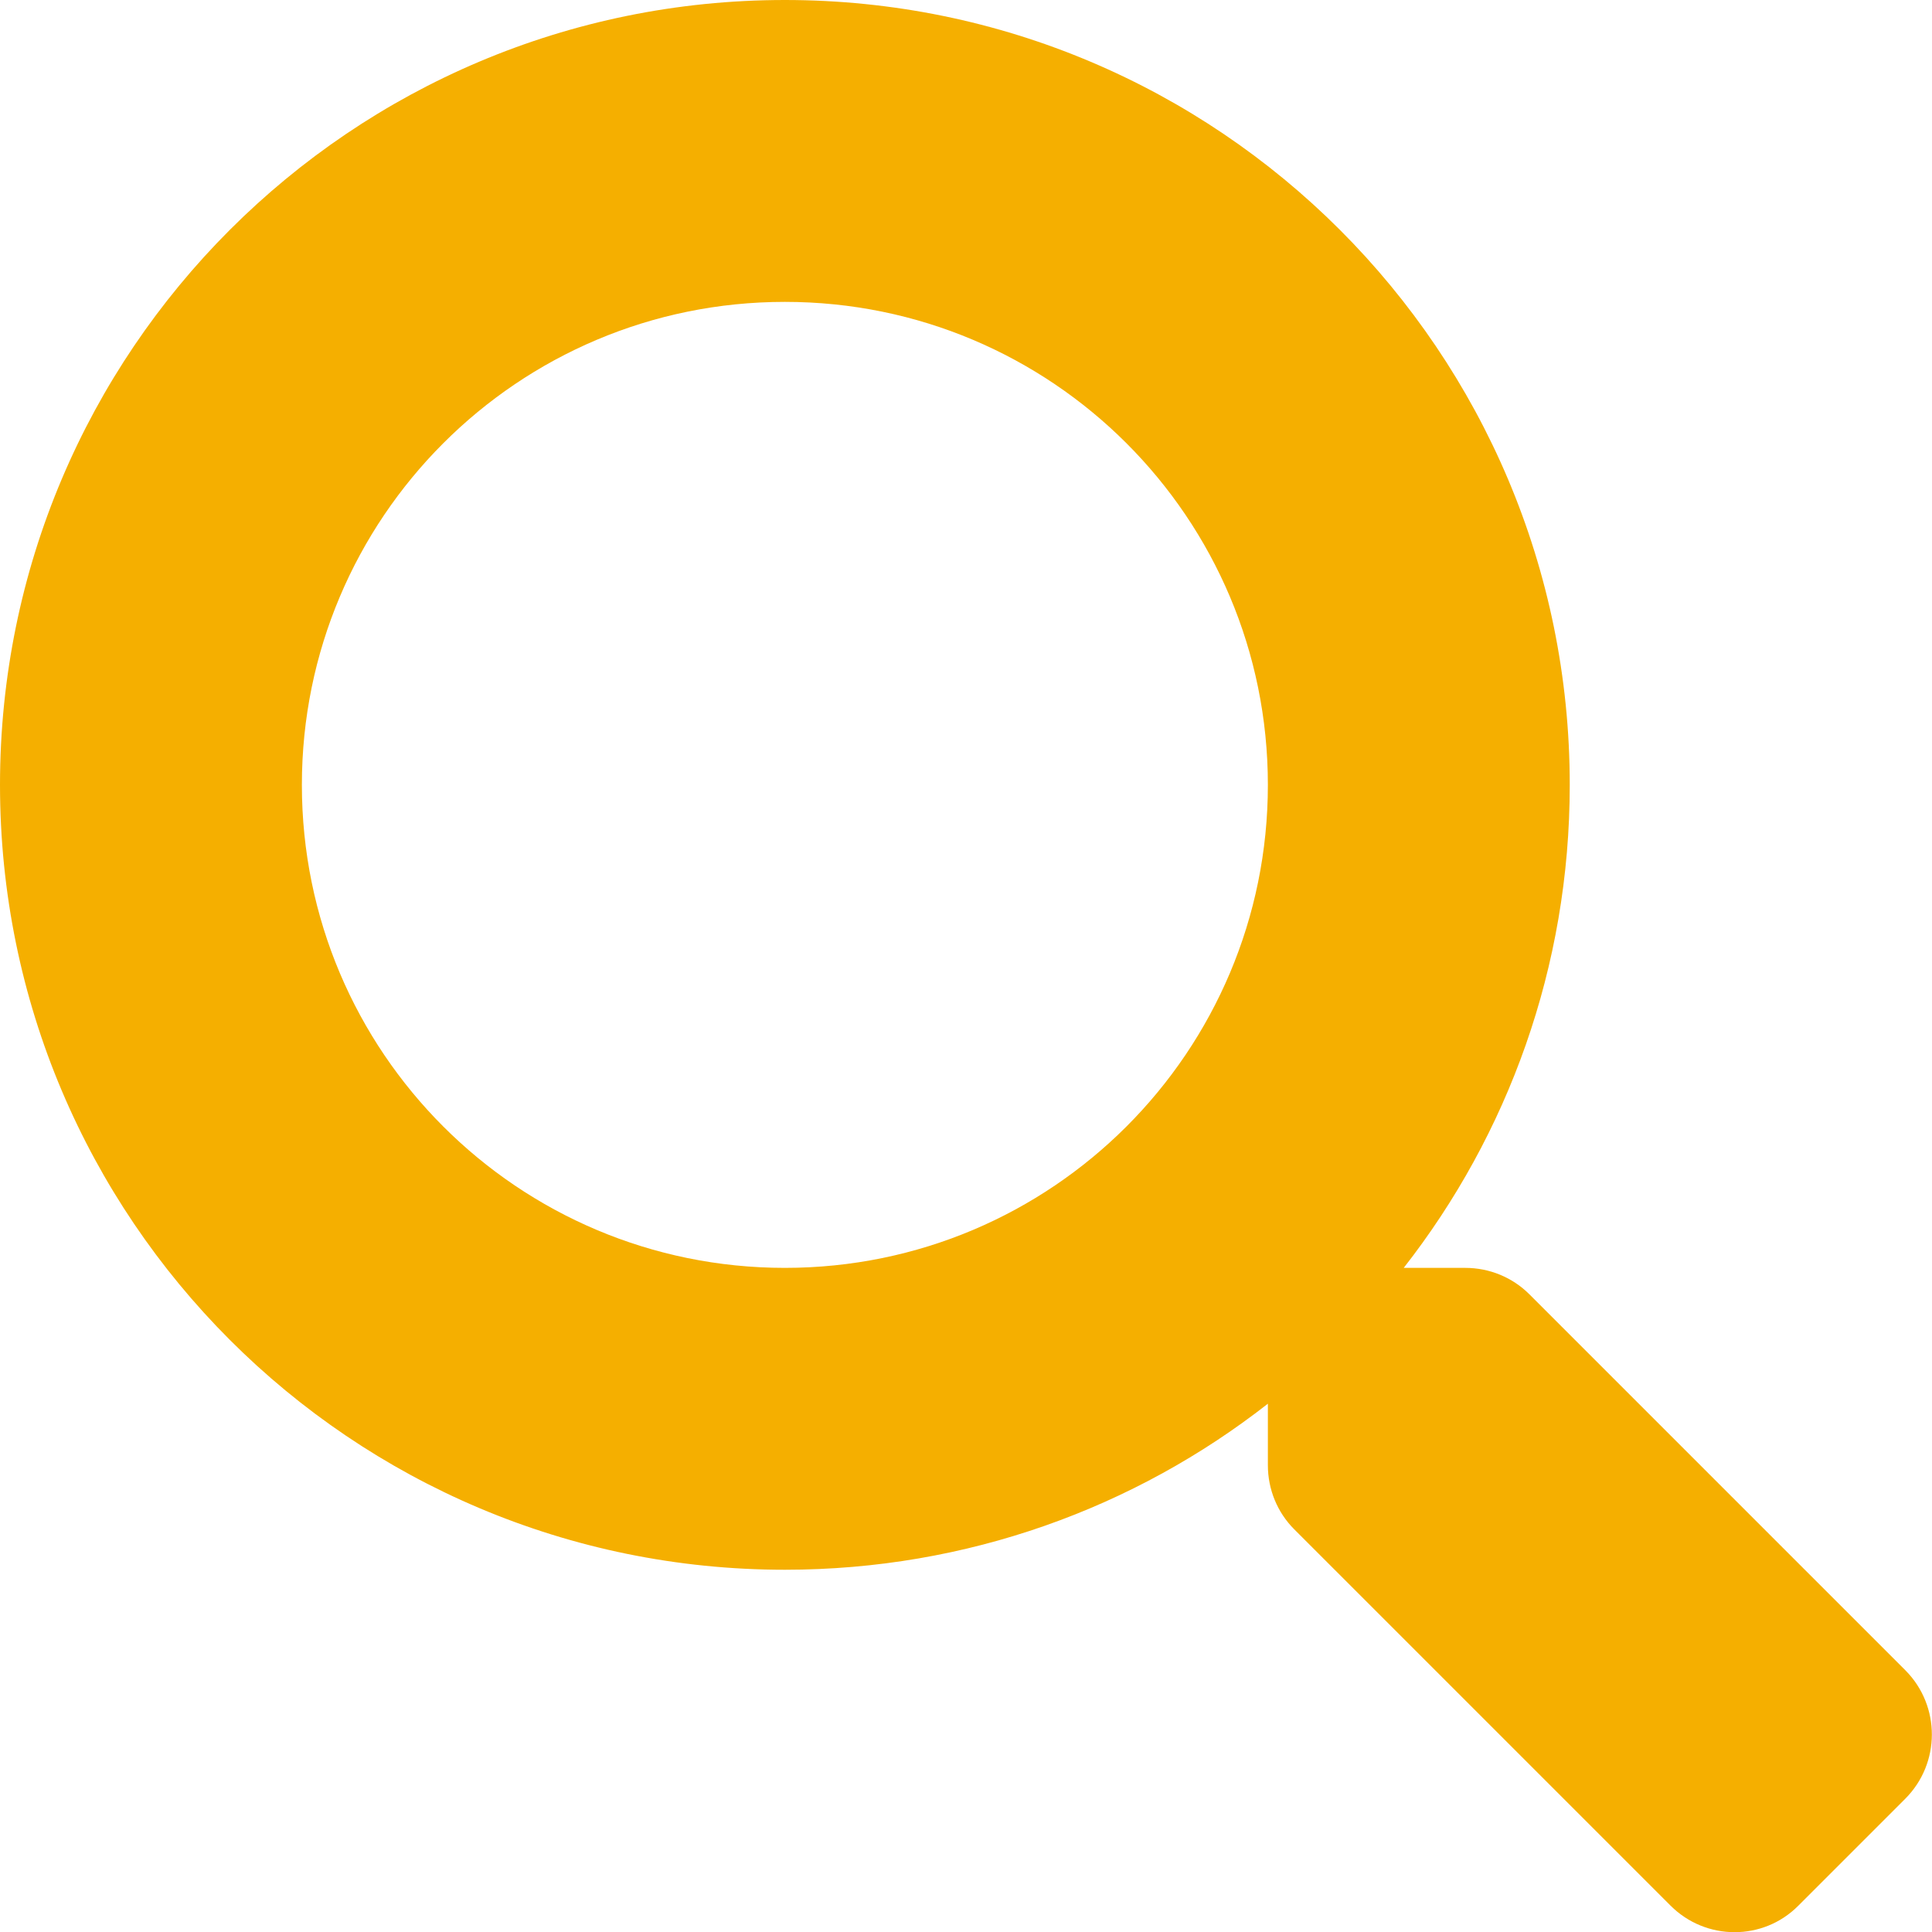
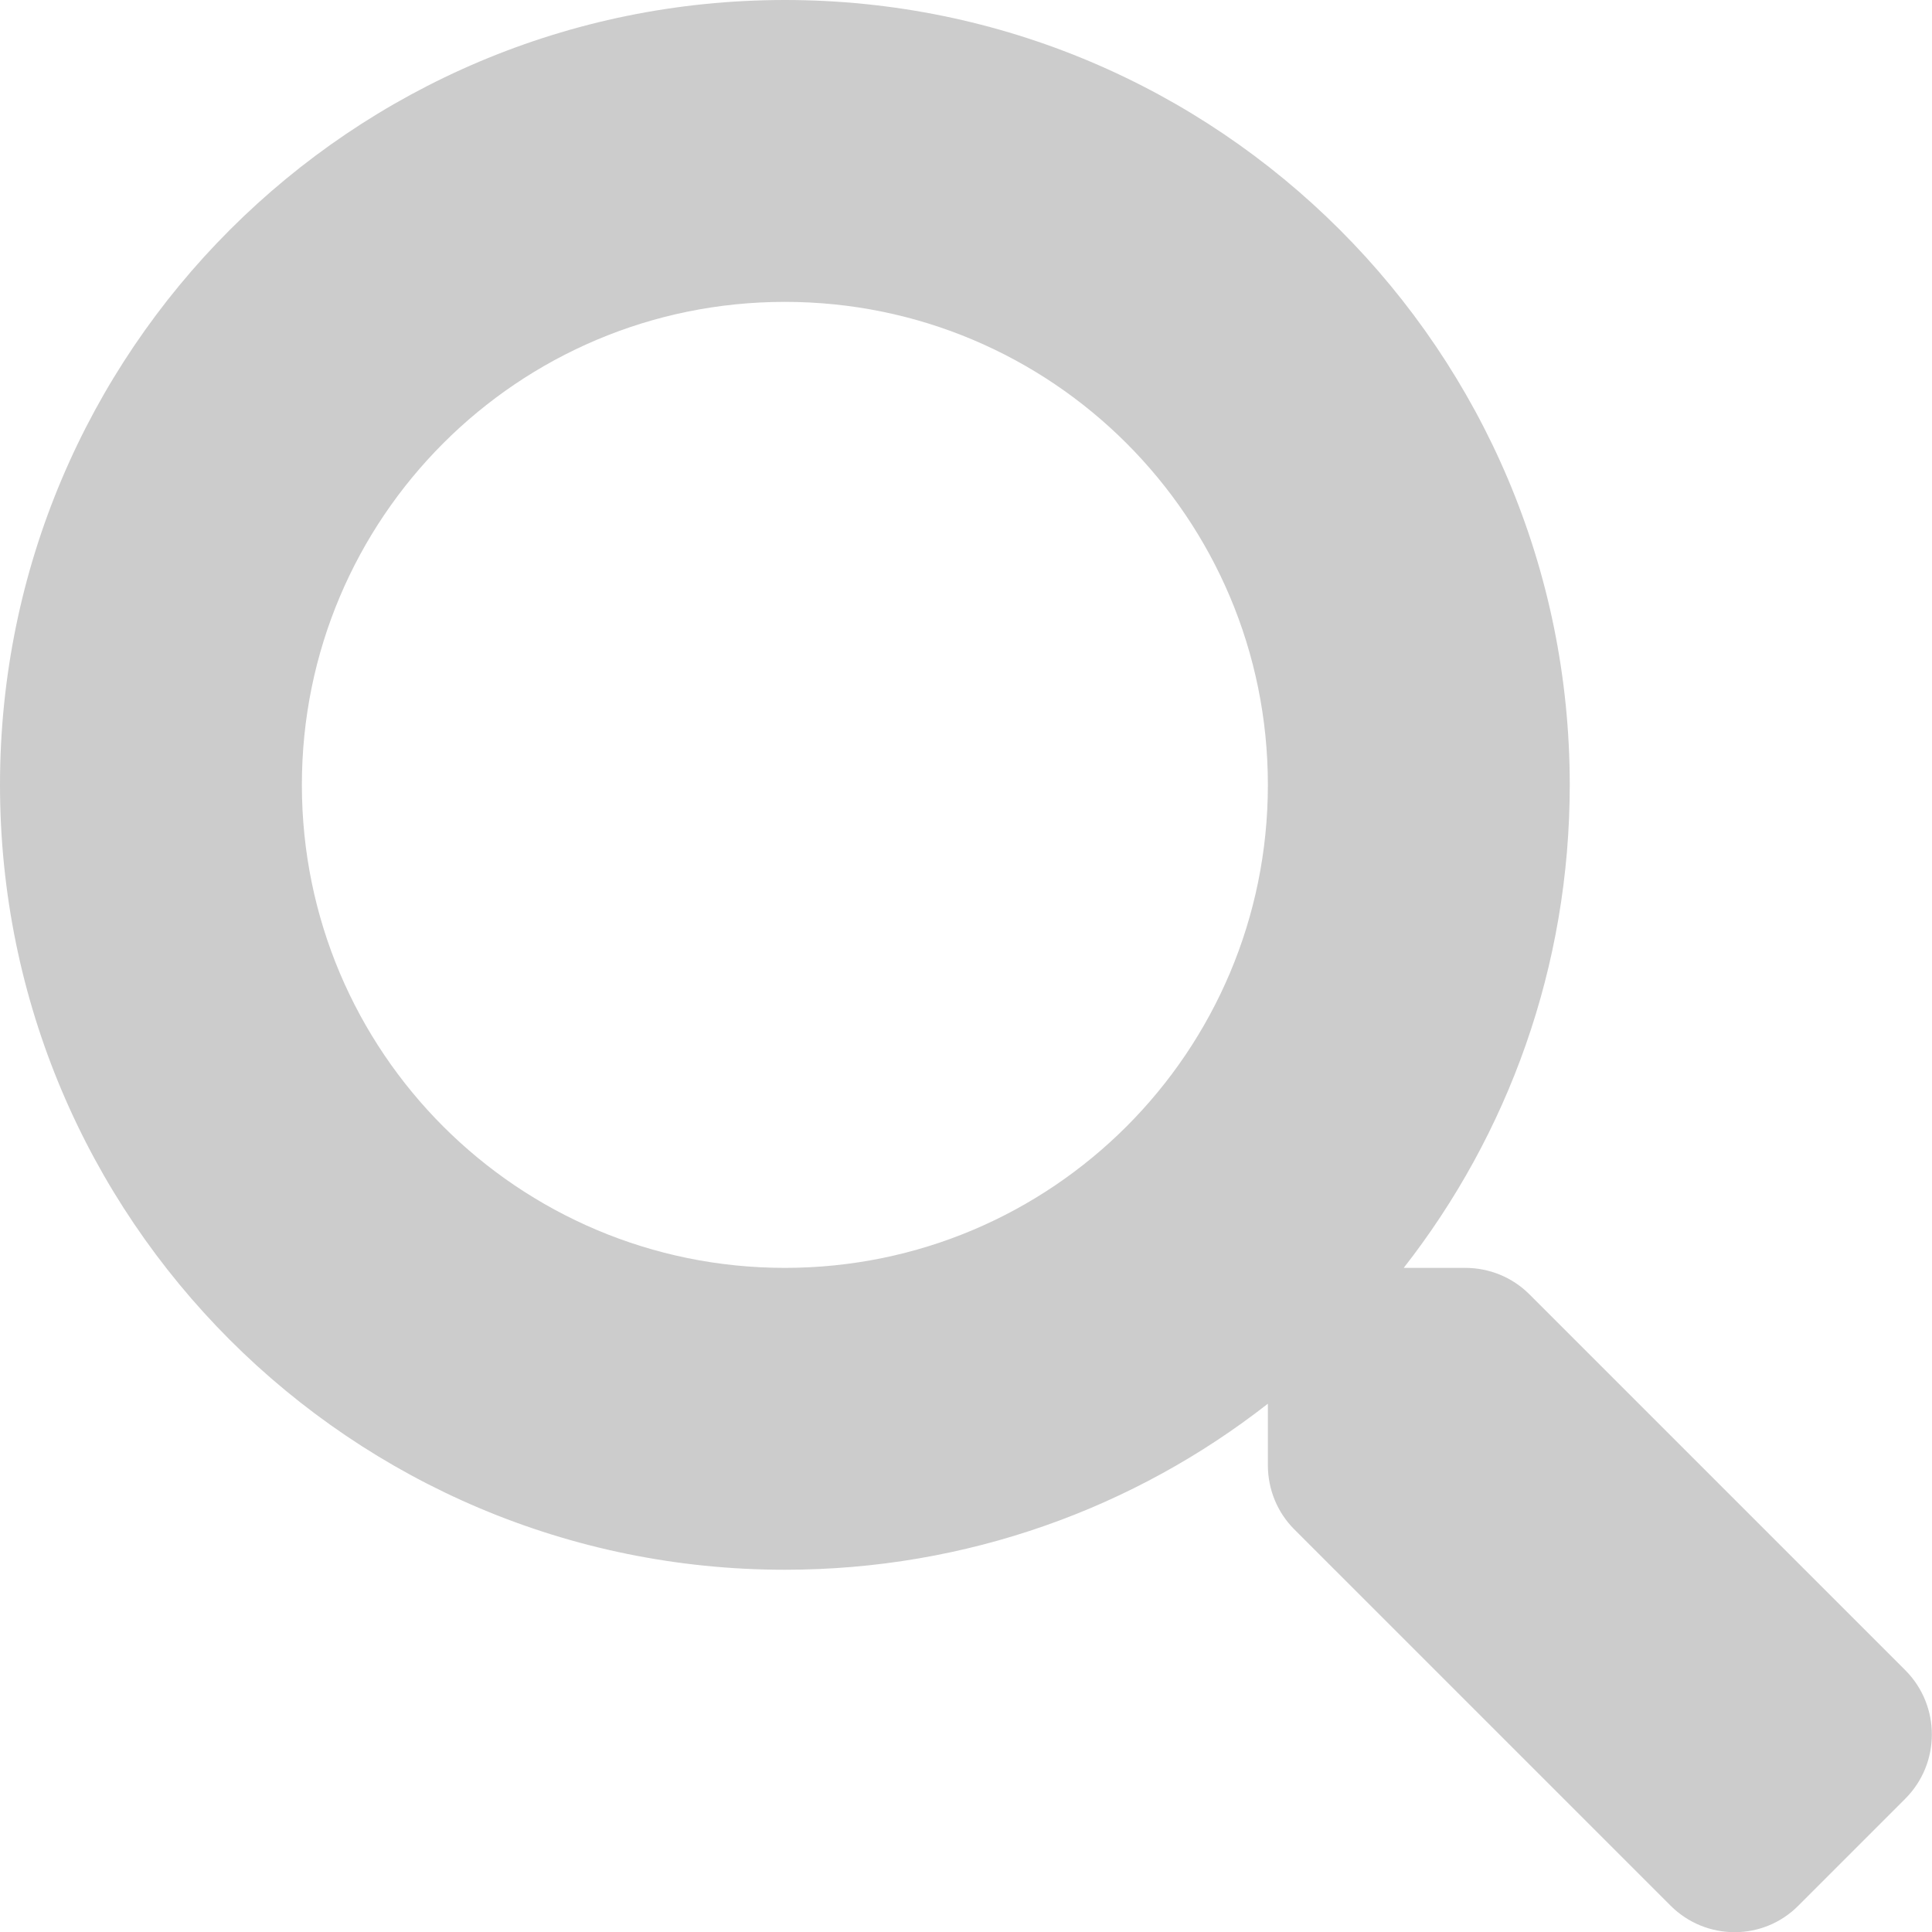
<svg xmlns="http://www.w3.org/2000/svg" aria-hidden="true" focusable="false" data-prefix="fas" data-icon="search" class="svg-inline--fa fa-search fa-w-16" role="img" viewBox="0 0 512 512">
-   <path fill="#f5af00" d="M505 442.7L405.3 343c-4.5-4.5-10.6-7-17-7H372c27.6-35.3 44-79.7 44-128C416 93.1 322.9 0 208 0S0 93.1 0 208s93.1 208 208 208c48.3 0 92.7-16.4 128-44v16.3c0 6.4 2.5 12.5 7 17l99.7 99.7c9.4 9.4 24.6 9.4 33.9 0l28.3-28.3c9.4-9.4 9.4-24.6.1-34zM208 336c-70.7 0-128-57.2-128-128 0-70.7 57.2-128 128-128 70.7 0 128 57.2 128 128 0 70.7-57.2 128-128 128z" />
+   <path fill="#cccccc" d="M505 442.7L405.3 343c-4.5-4.5-10.6-7-17-7H372c27.6-35.3 44-79.7 44-128C416 93.1 322.9 0 208 0S0 93.1 0 208s93.1 208 208 208c48.3 0 92.7-16.4 128-44v16.3c0 6.4 2.5 12.5 7 17l99.7 99.7c9.4 9.4 24.6 9.4 33.9 0l28.3-28.3c9.4-9.4 9.4-24.6.1-34zM208 336c-70.7 0-128-57.2-128-128 0-70.7 57.2-128 128-128 70.7 0 128 57.2 128 128 0 70.7-57.2 128-128 128z" />
</svg>
